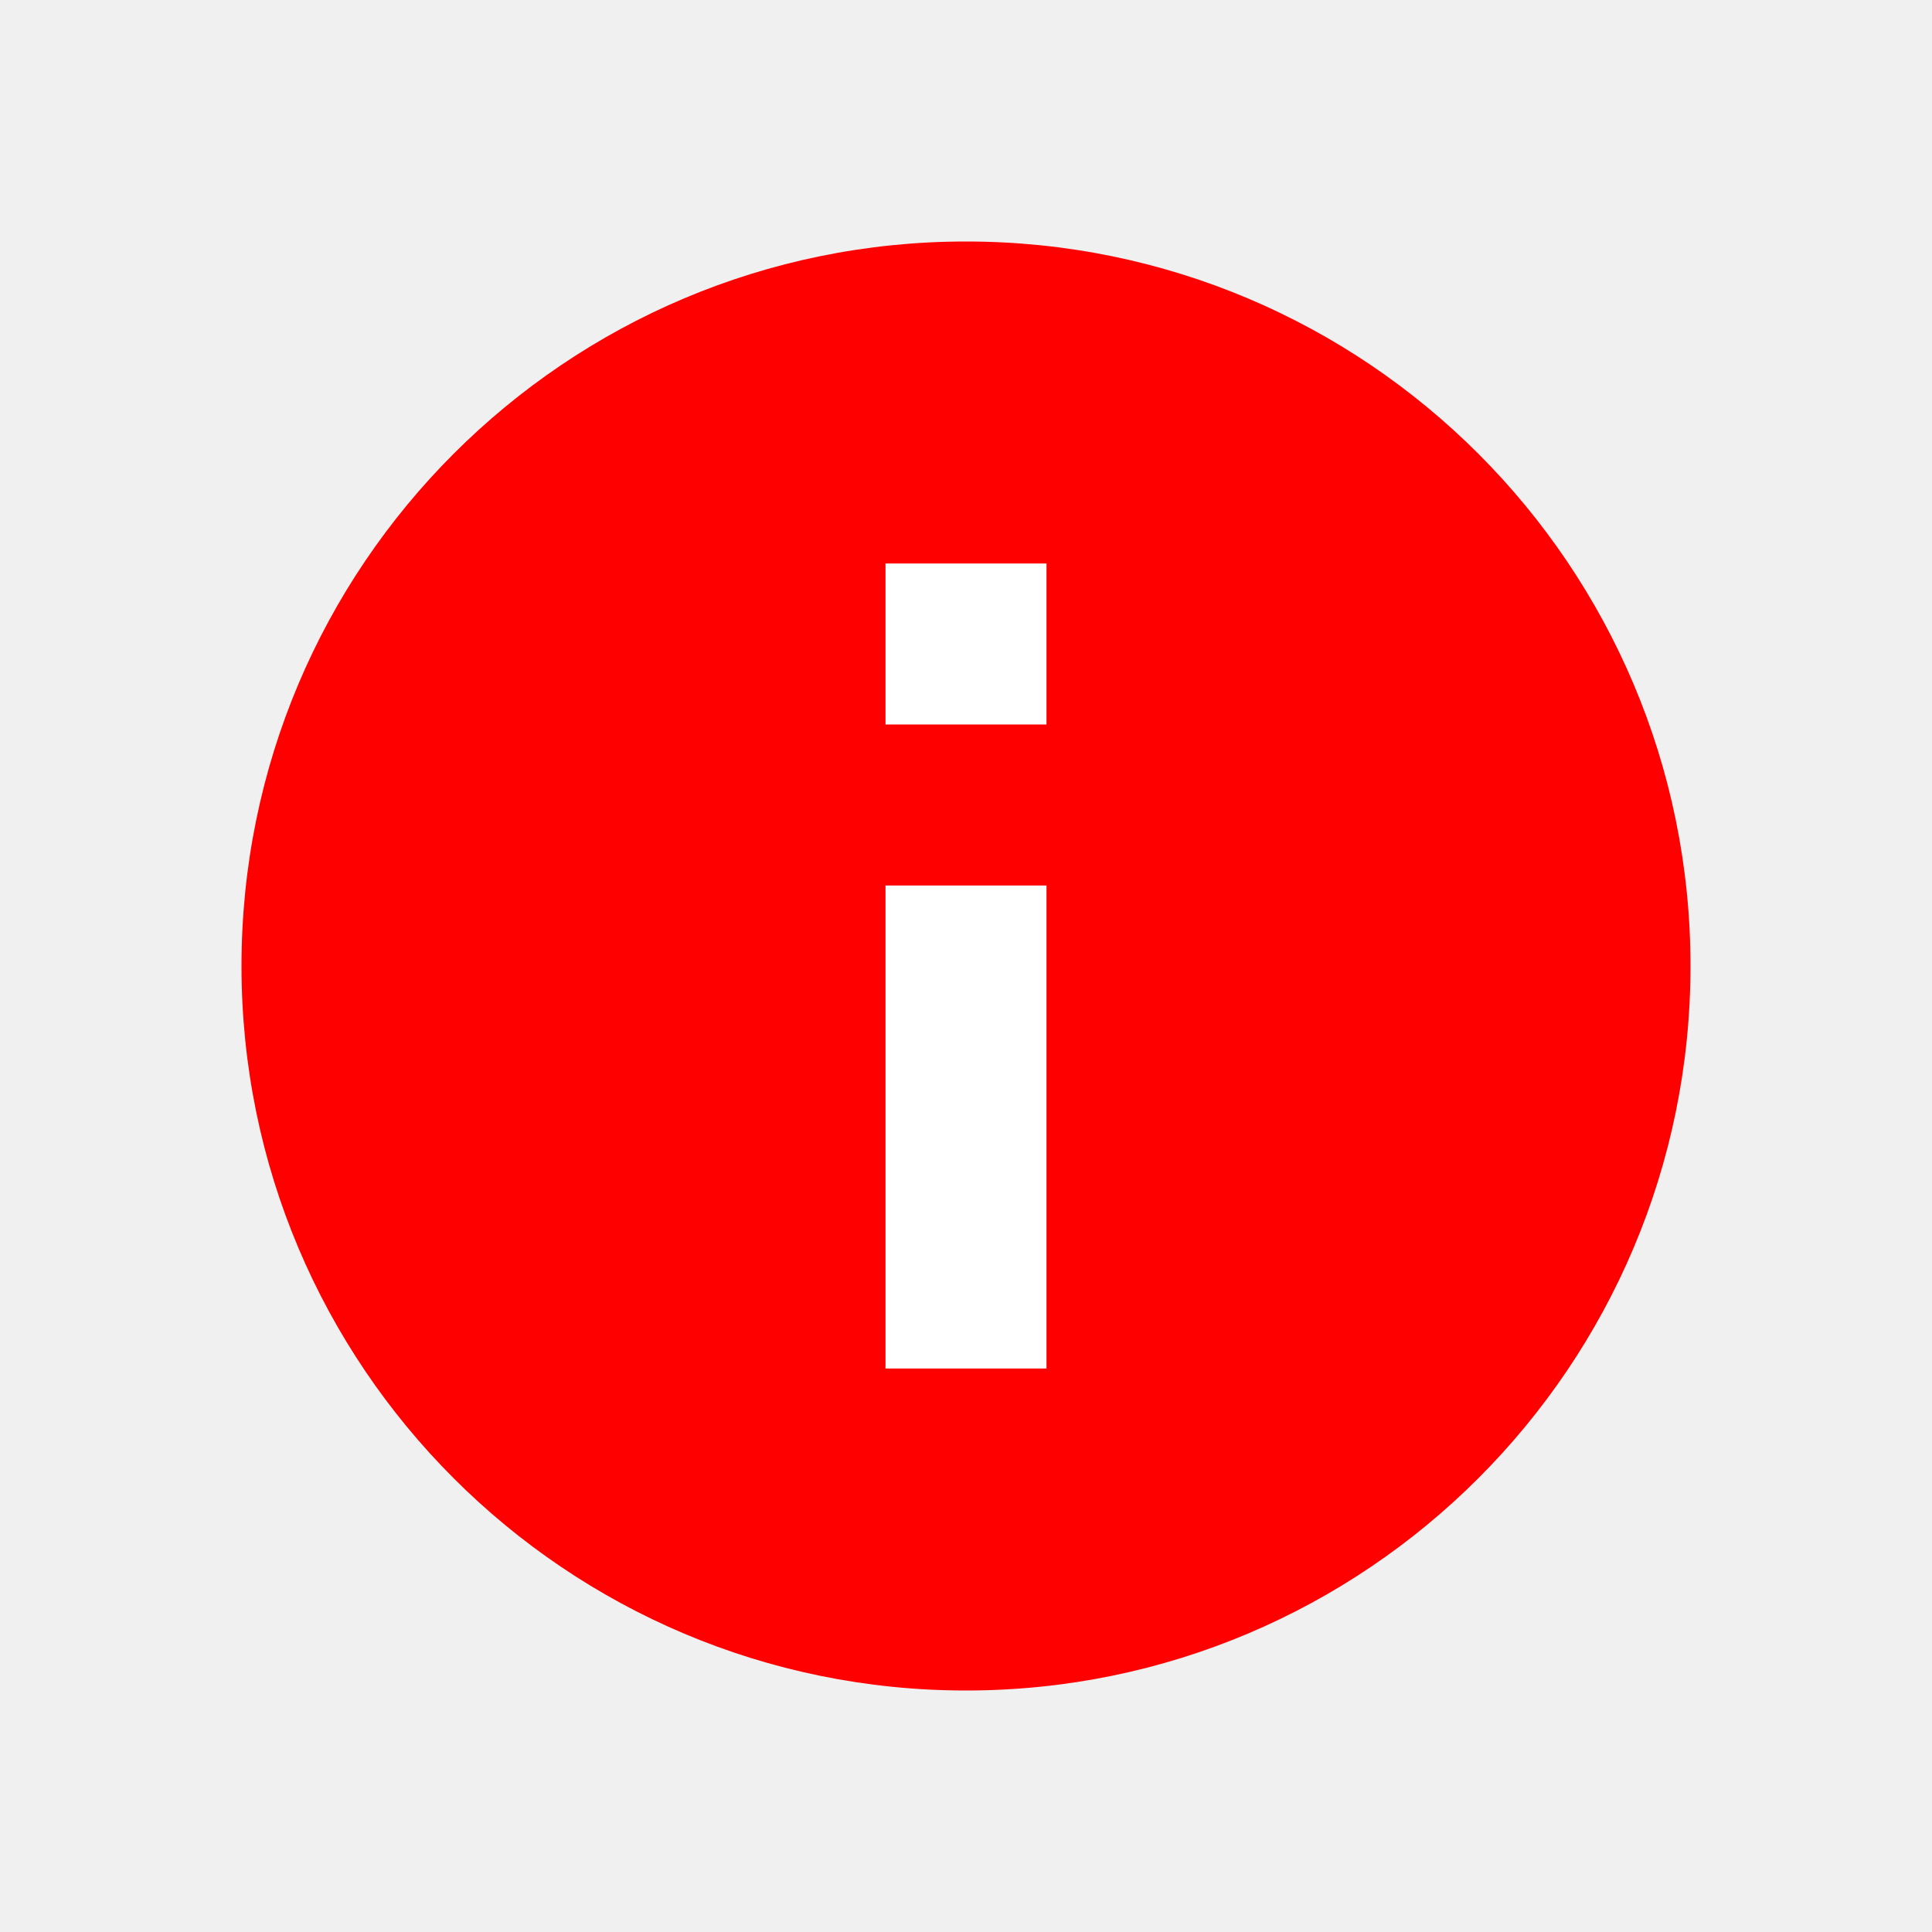
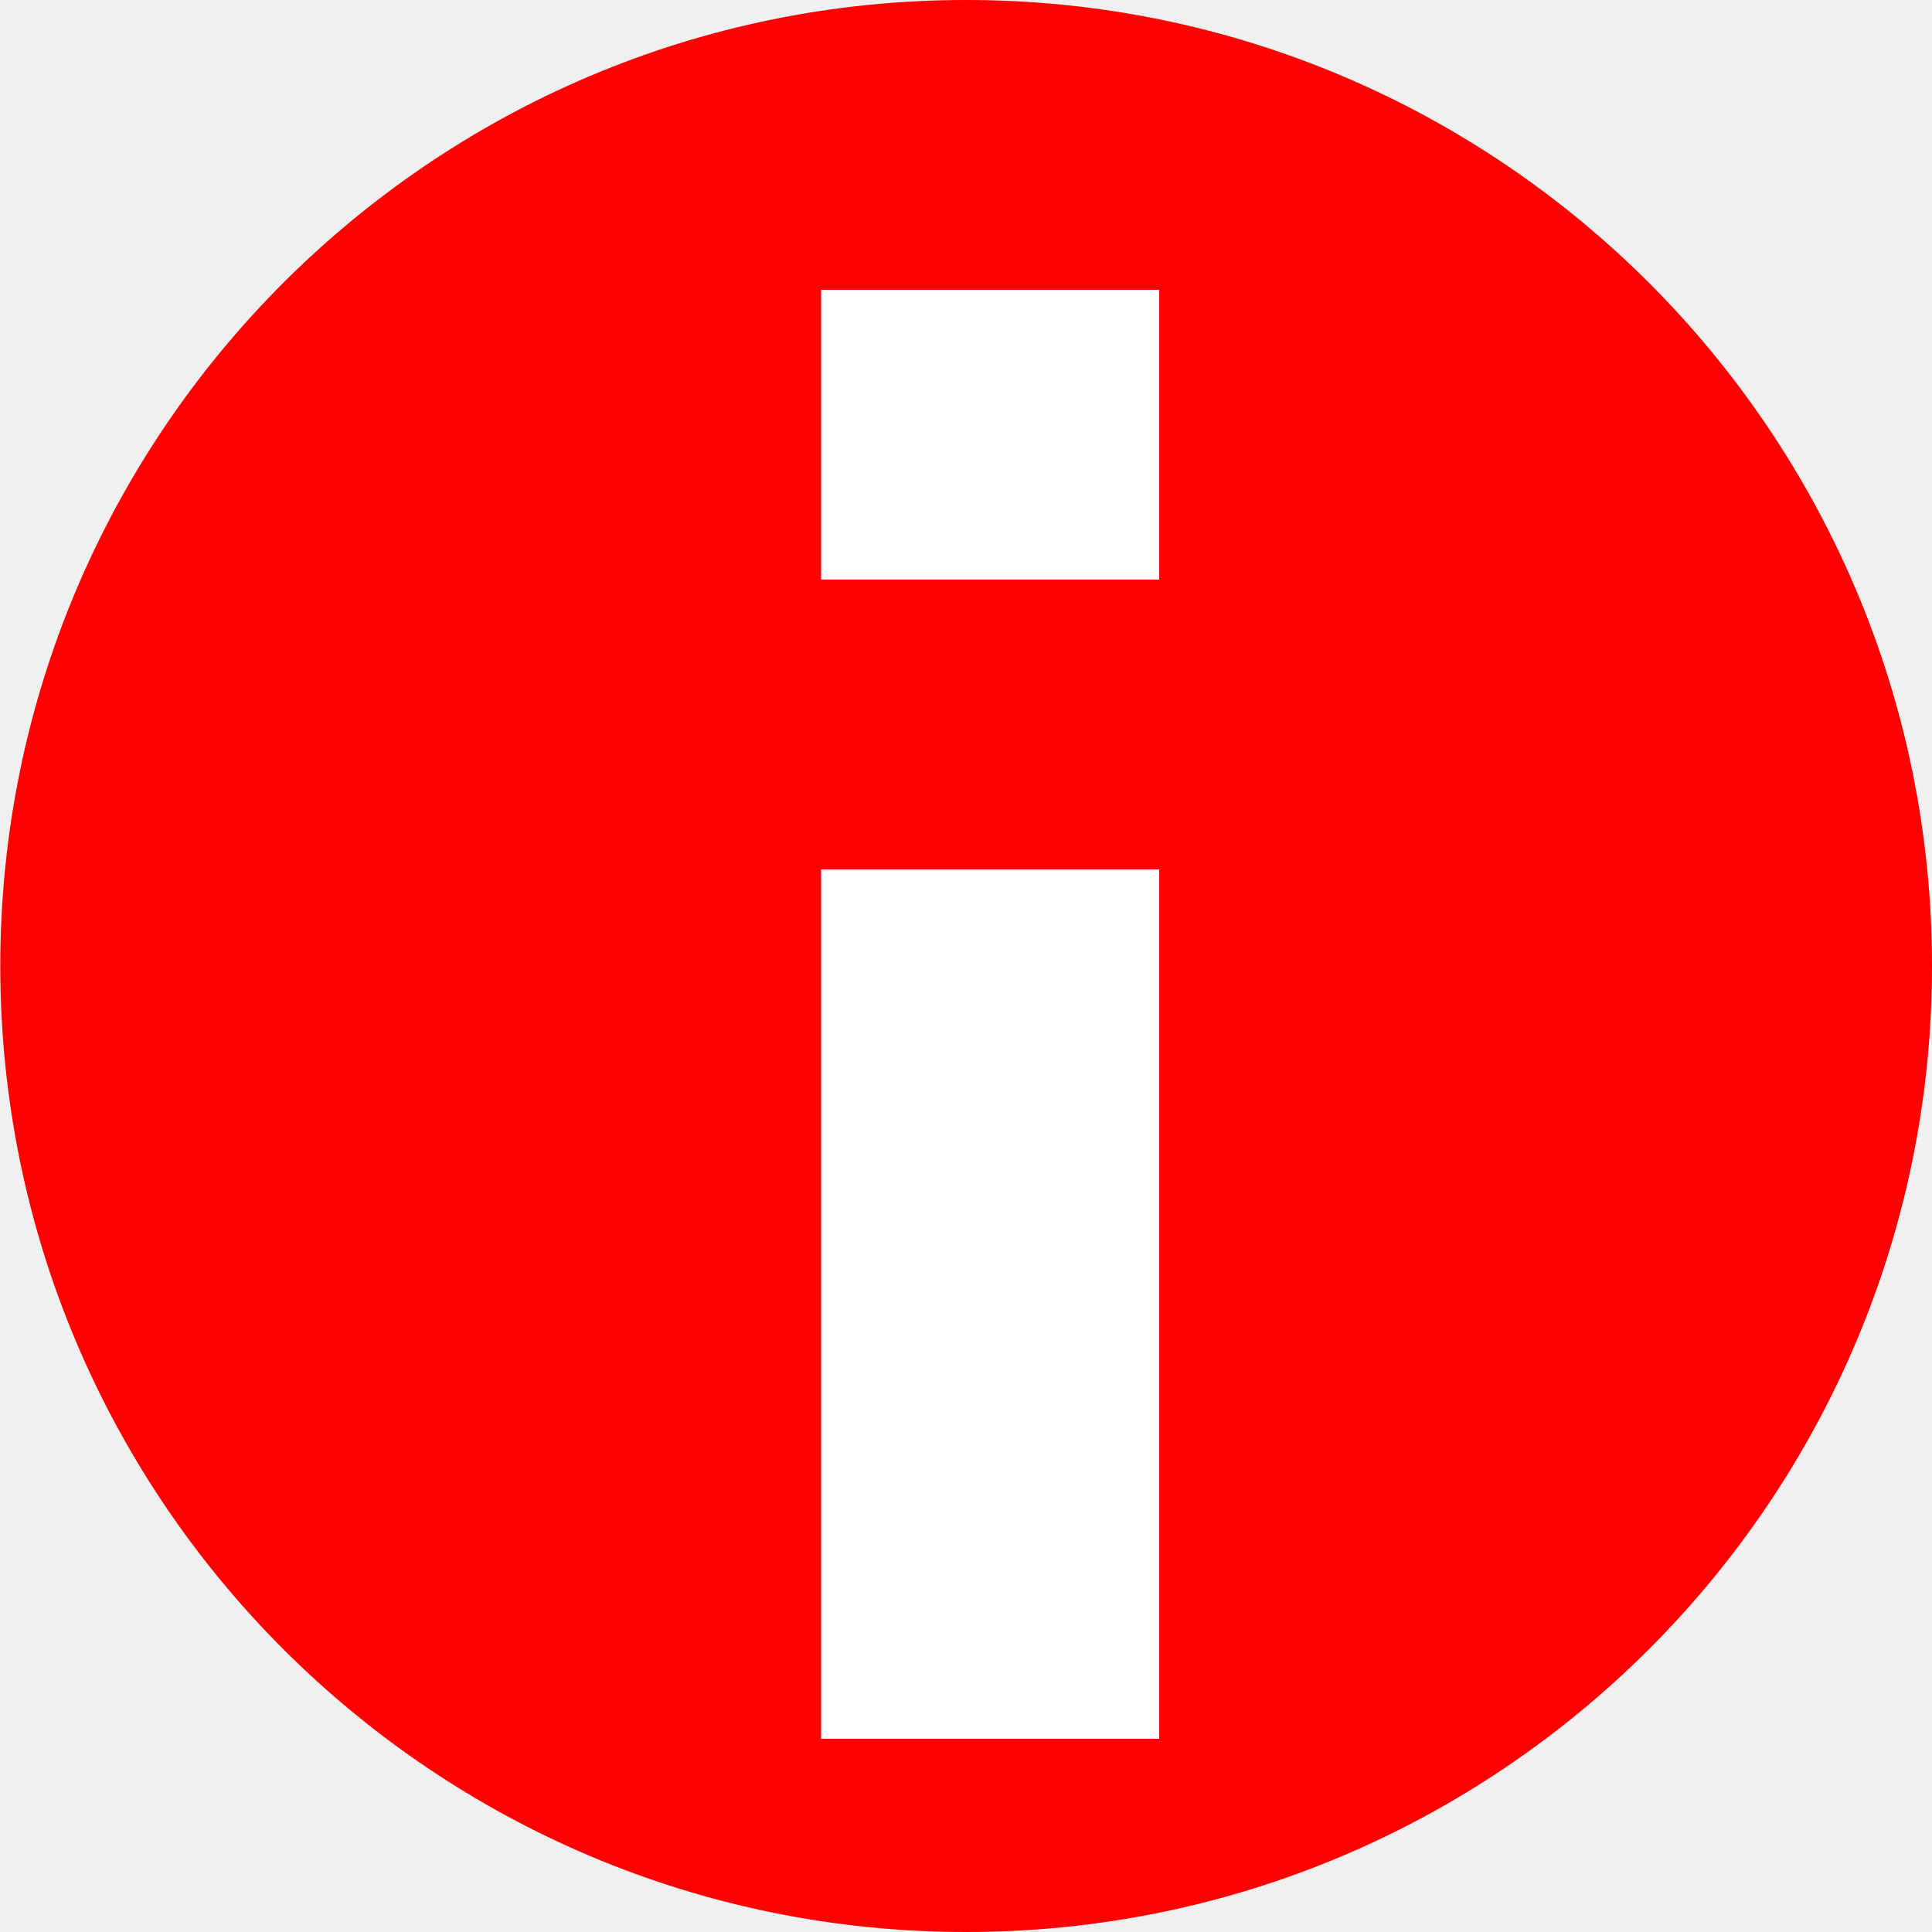
- <svg xmlns="http://www.w3.org/2000/svg" viewBox="0 0 24 24" width="1.2rem" height="1.2rem">
-   <path d="M12 3A9 9 0 1 0 12 21A9 9 0 1 0 12 3Z" opacity="1" fill="#FF0000" />
-   <path d="M13,17h-2v-6h2V17z M13,9h-2V7h2V9z" fill="#FFFFFF" />
+ <svg xmlns="http://www.w3.org/2000/svg" width="40" height="40">
+   <g>
+     <path stroke="null" id="svg_1" fill="#FF0000" d="m20.003,0a19.997,20 0 1 0 0,40a19.997,20 0 1 0 0,-40z" />
+     <path stroke="null" id="svg_2" fill="#FFFFFF" d="m24,36l-7,0l0,-18l7,0l0,18zm0,-24l-7,0l0,-6l7,0l0,6z" />
+   </g>
</svg>
